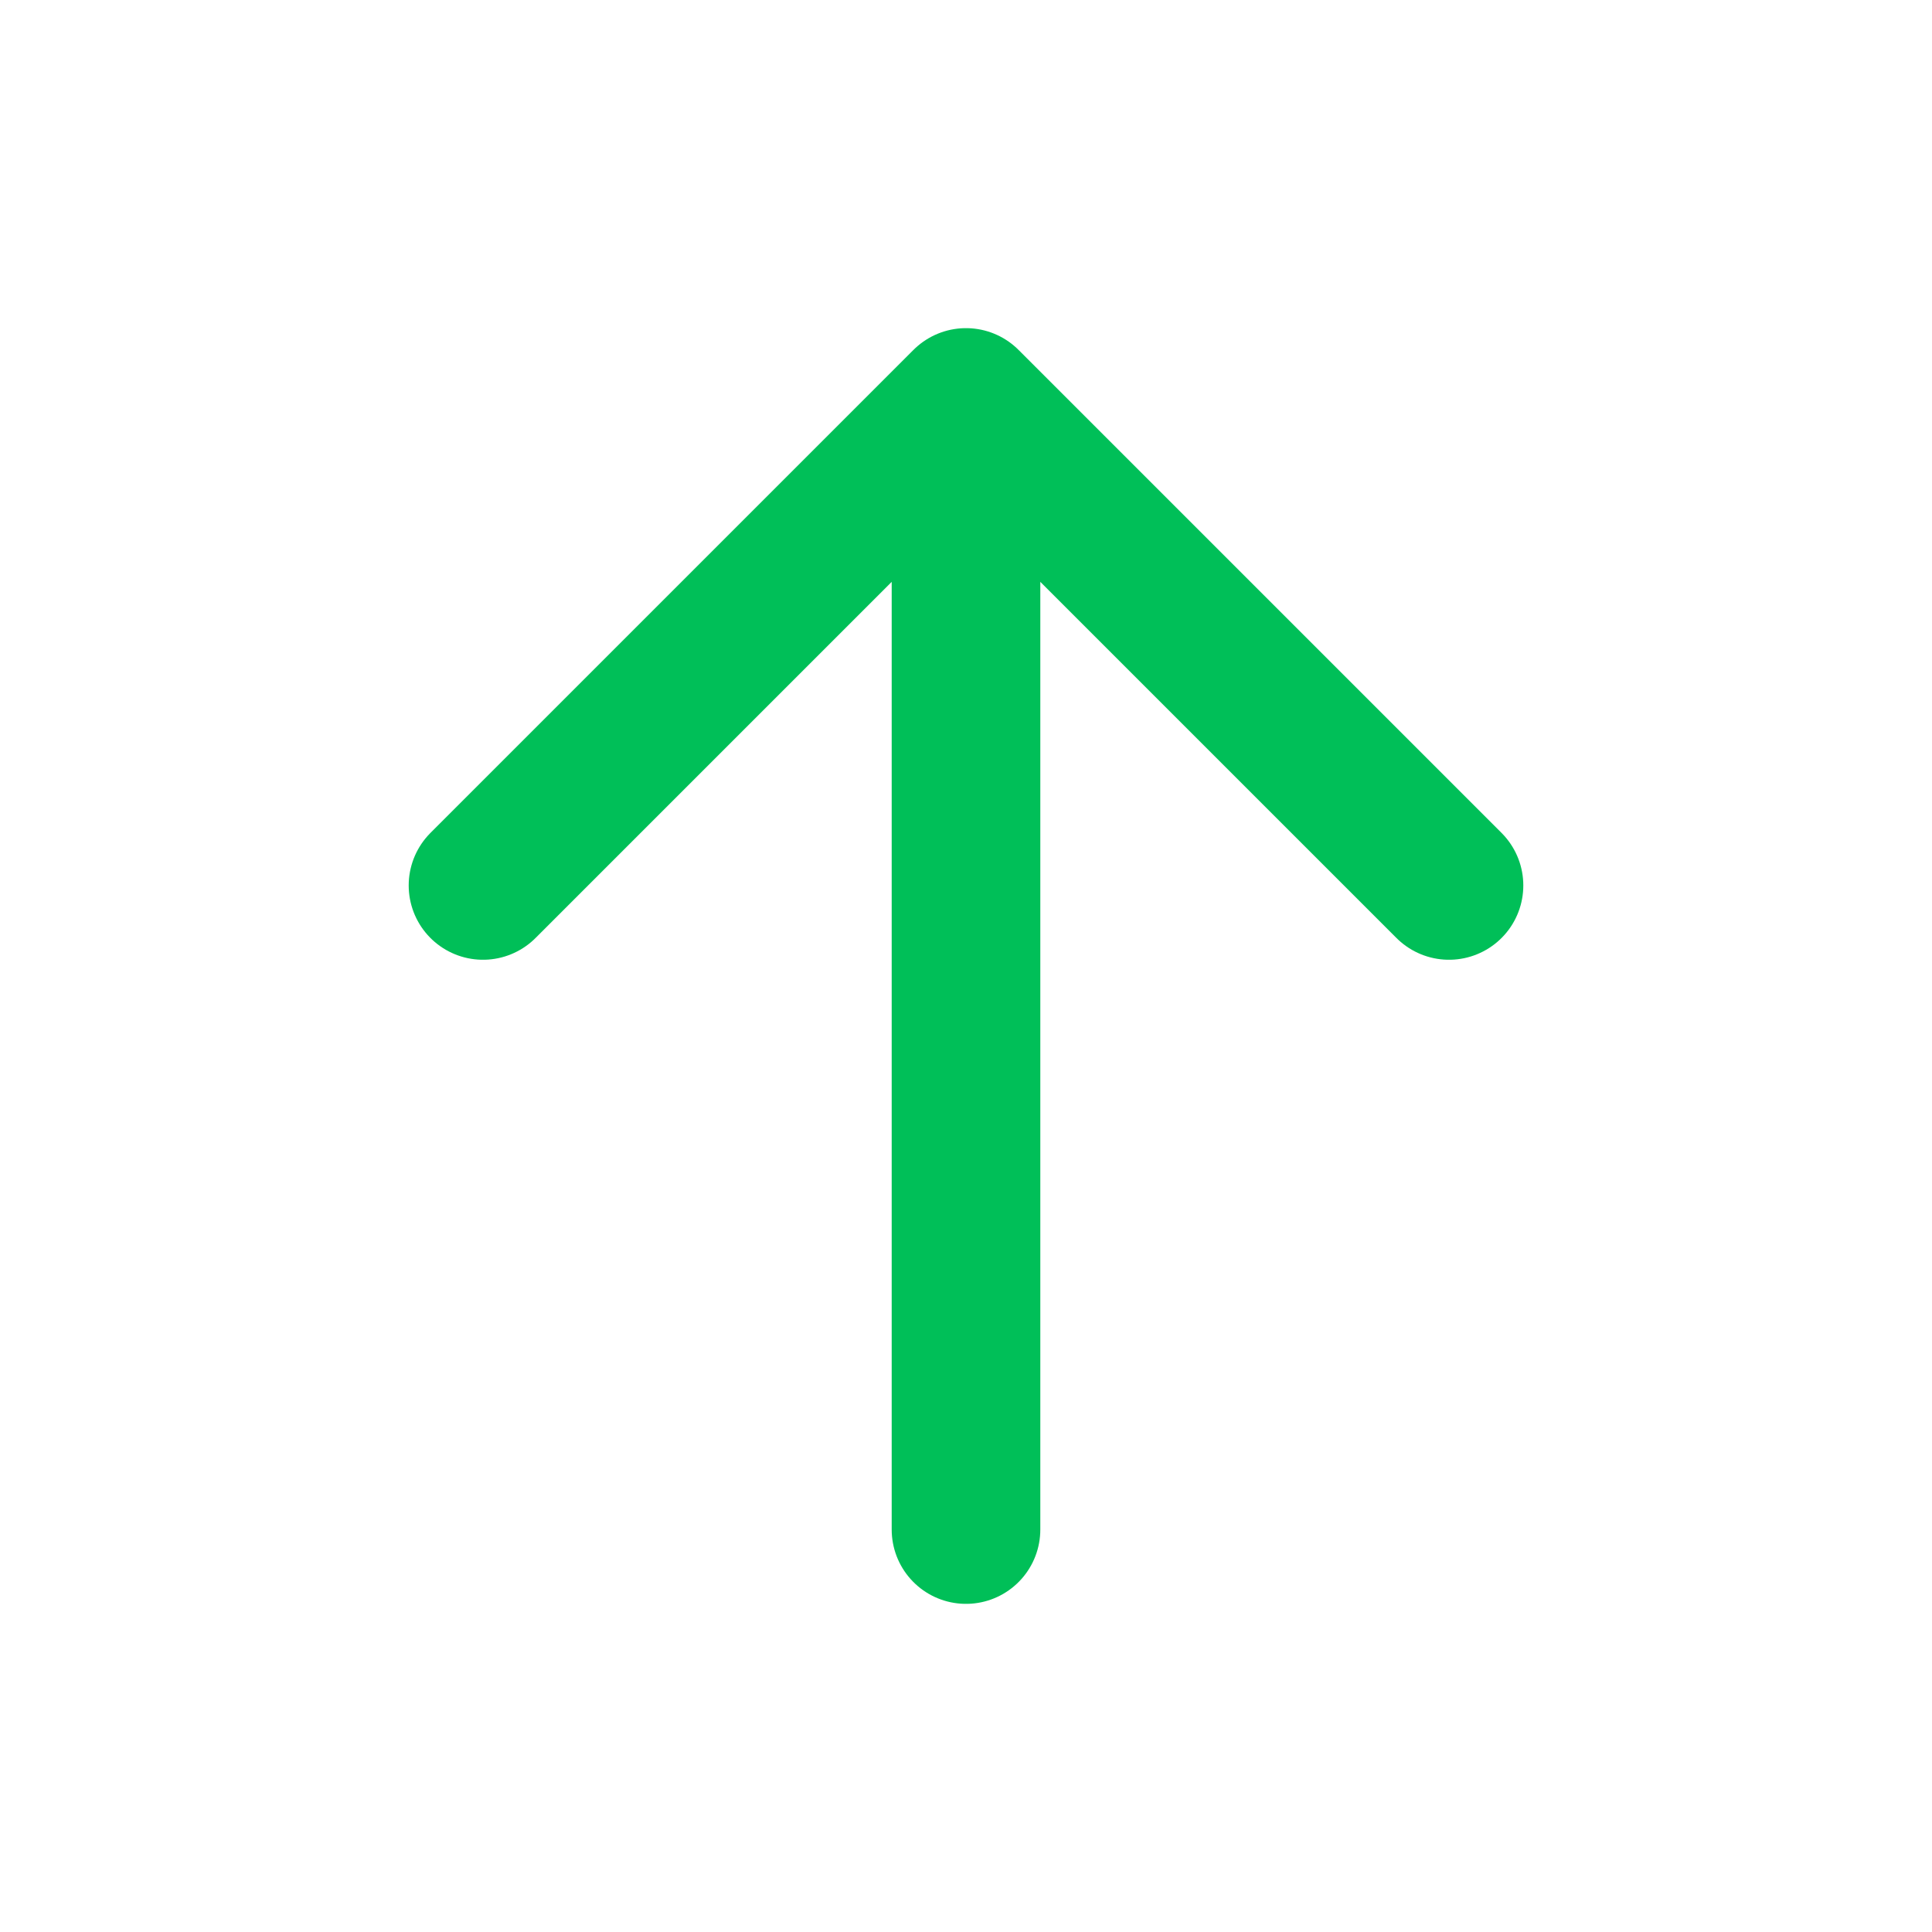
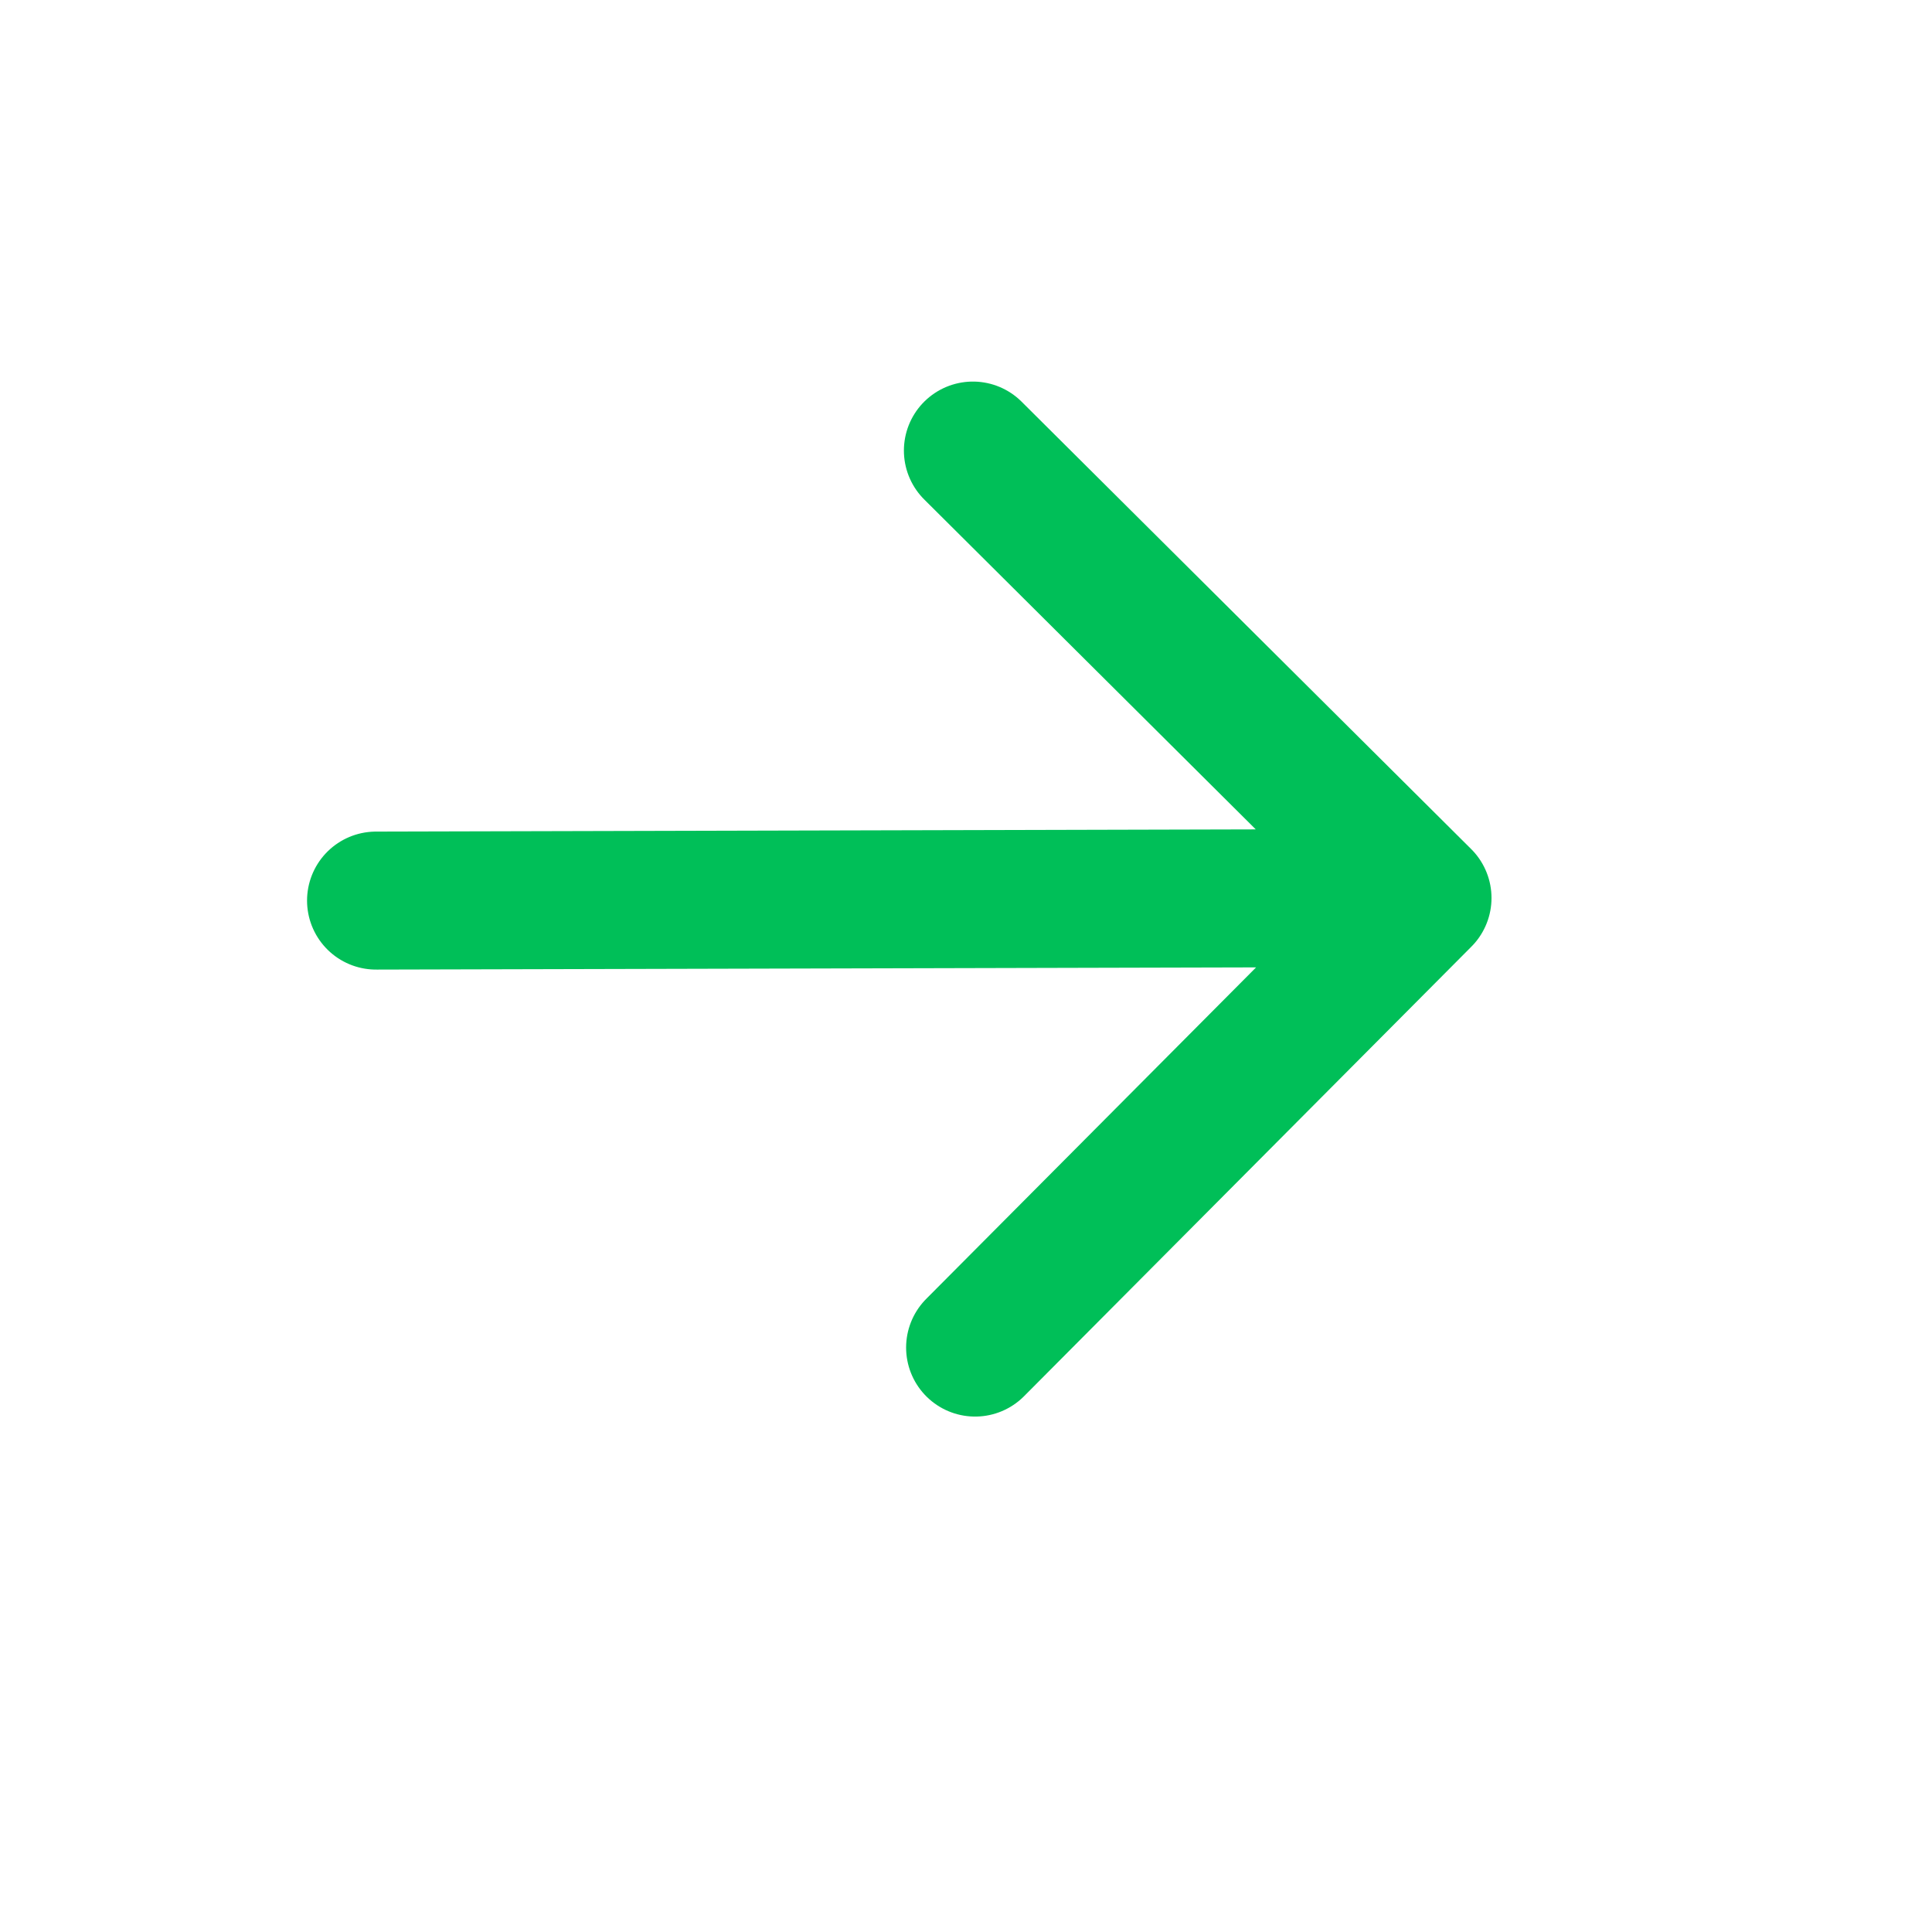
- <svg xmlns="http://www.w3.org/2000/svg" width="13" height="13" viewBox="0 0 13 13" fill="none">
-   <path d="M6.5 10.292L6.5 2.708M6.5 2.708L3.25 5.958M6.5 2.708L9.75 5.958" stroke="#00BF58" stroke-linecap="round" stroke-linejoin="round" />
+ <svg xmlns="http://www.w3.org/2000/svg" width="14" height="14" viewBox="0 0 14 14" fill="none">
+   <g id="Arrow / Arrow_Down_MD">
+     <path id="Vector" d="M2.725 6.526L10.308 6.507M10.308 6.507L7.05 3.265M10.308 6.507L7.066 9.765" stroke="#00BF58" stroke-linecap="round" stroke-linejoin="round" />
+   </g>
</svg>
